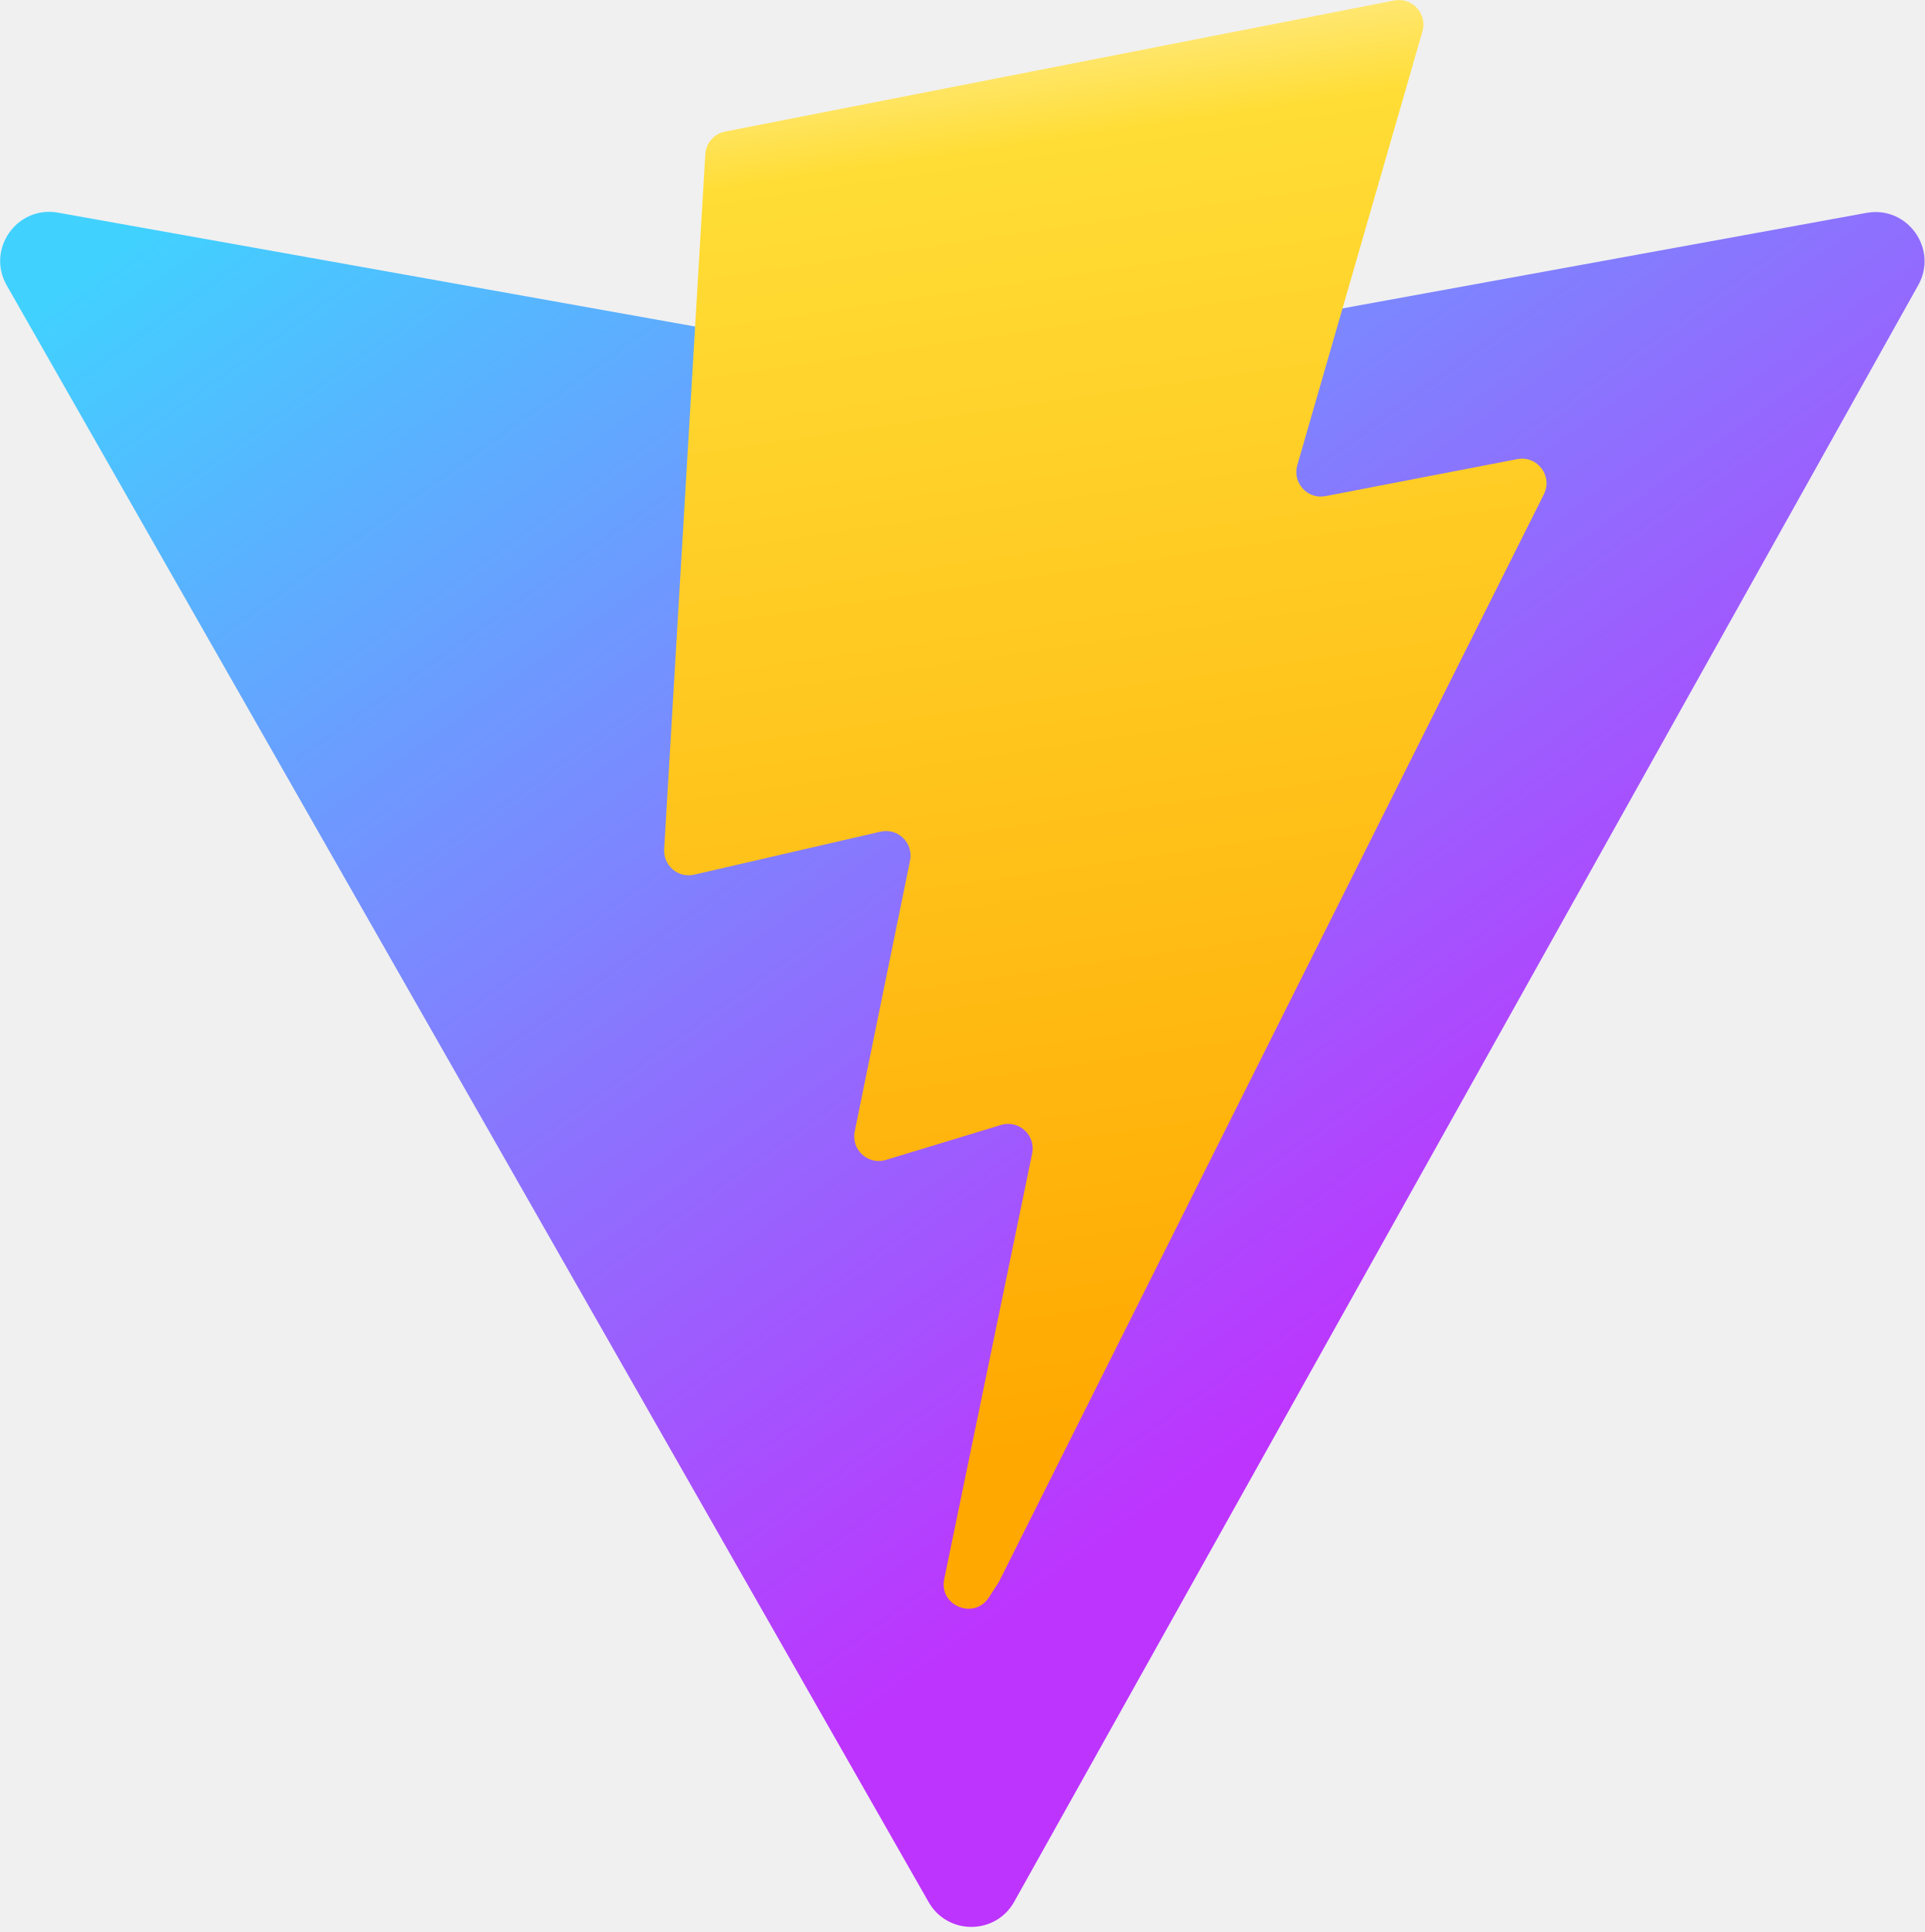
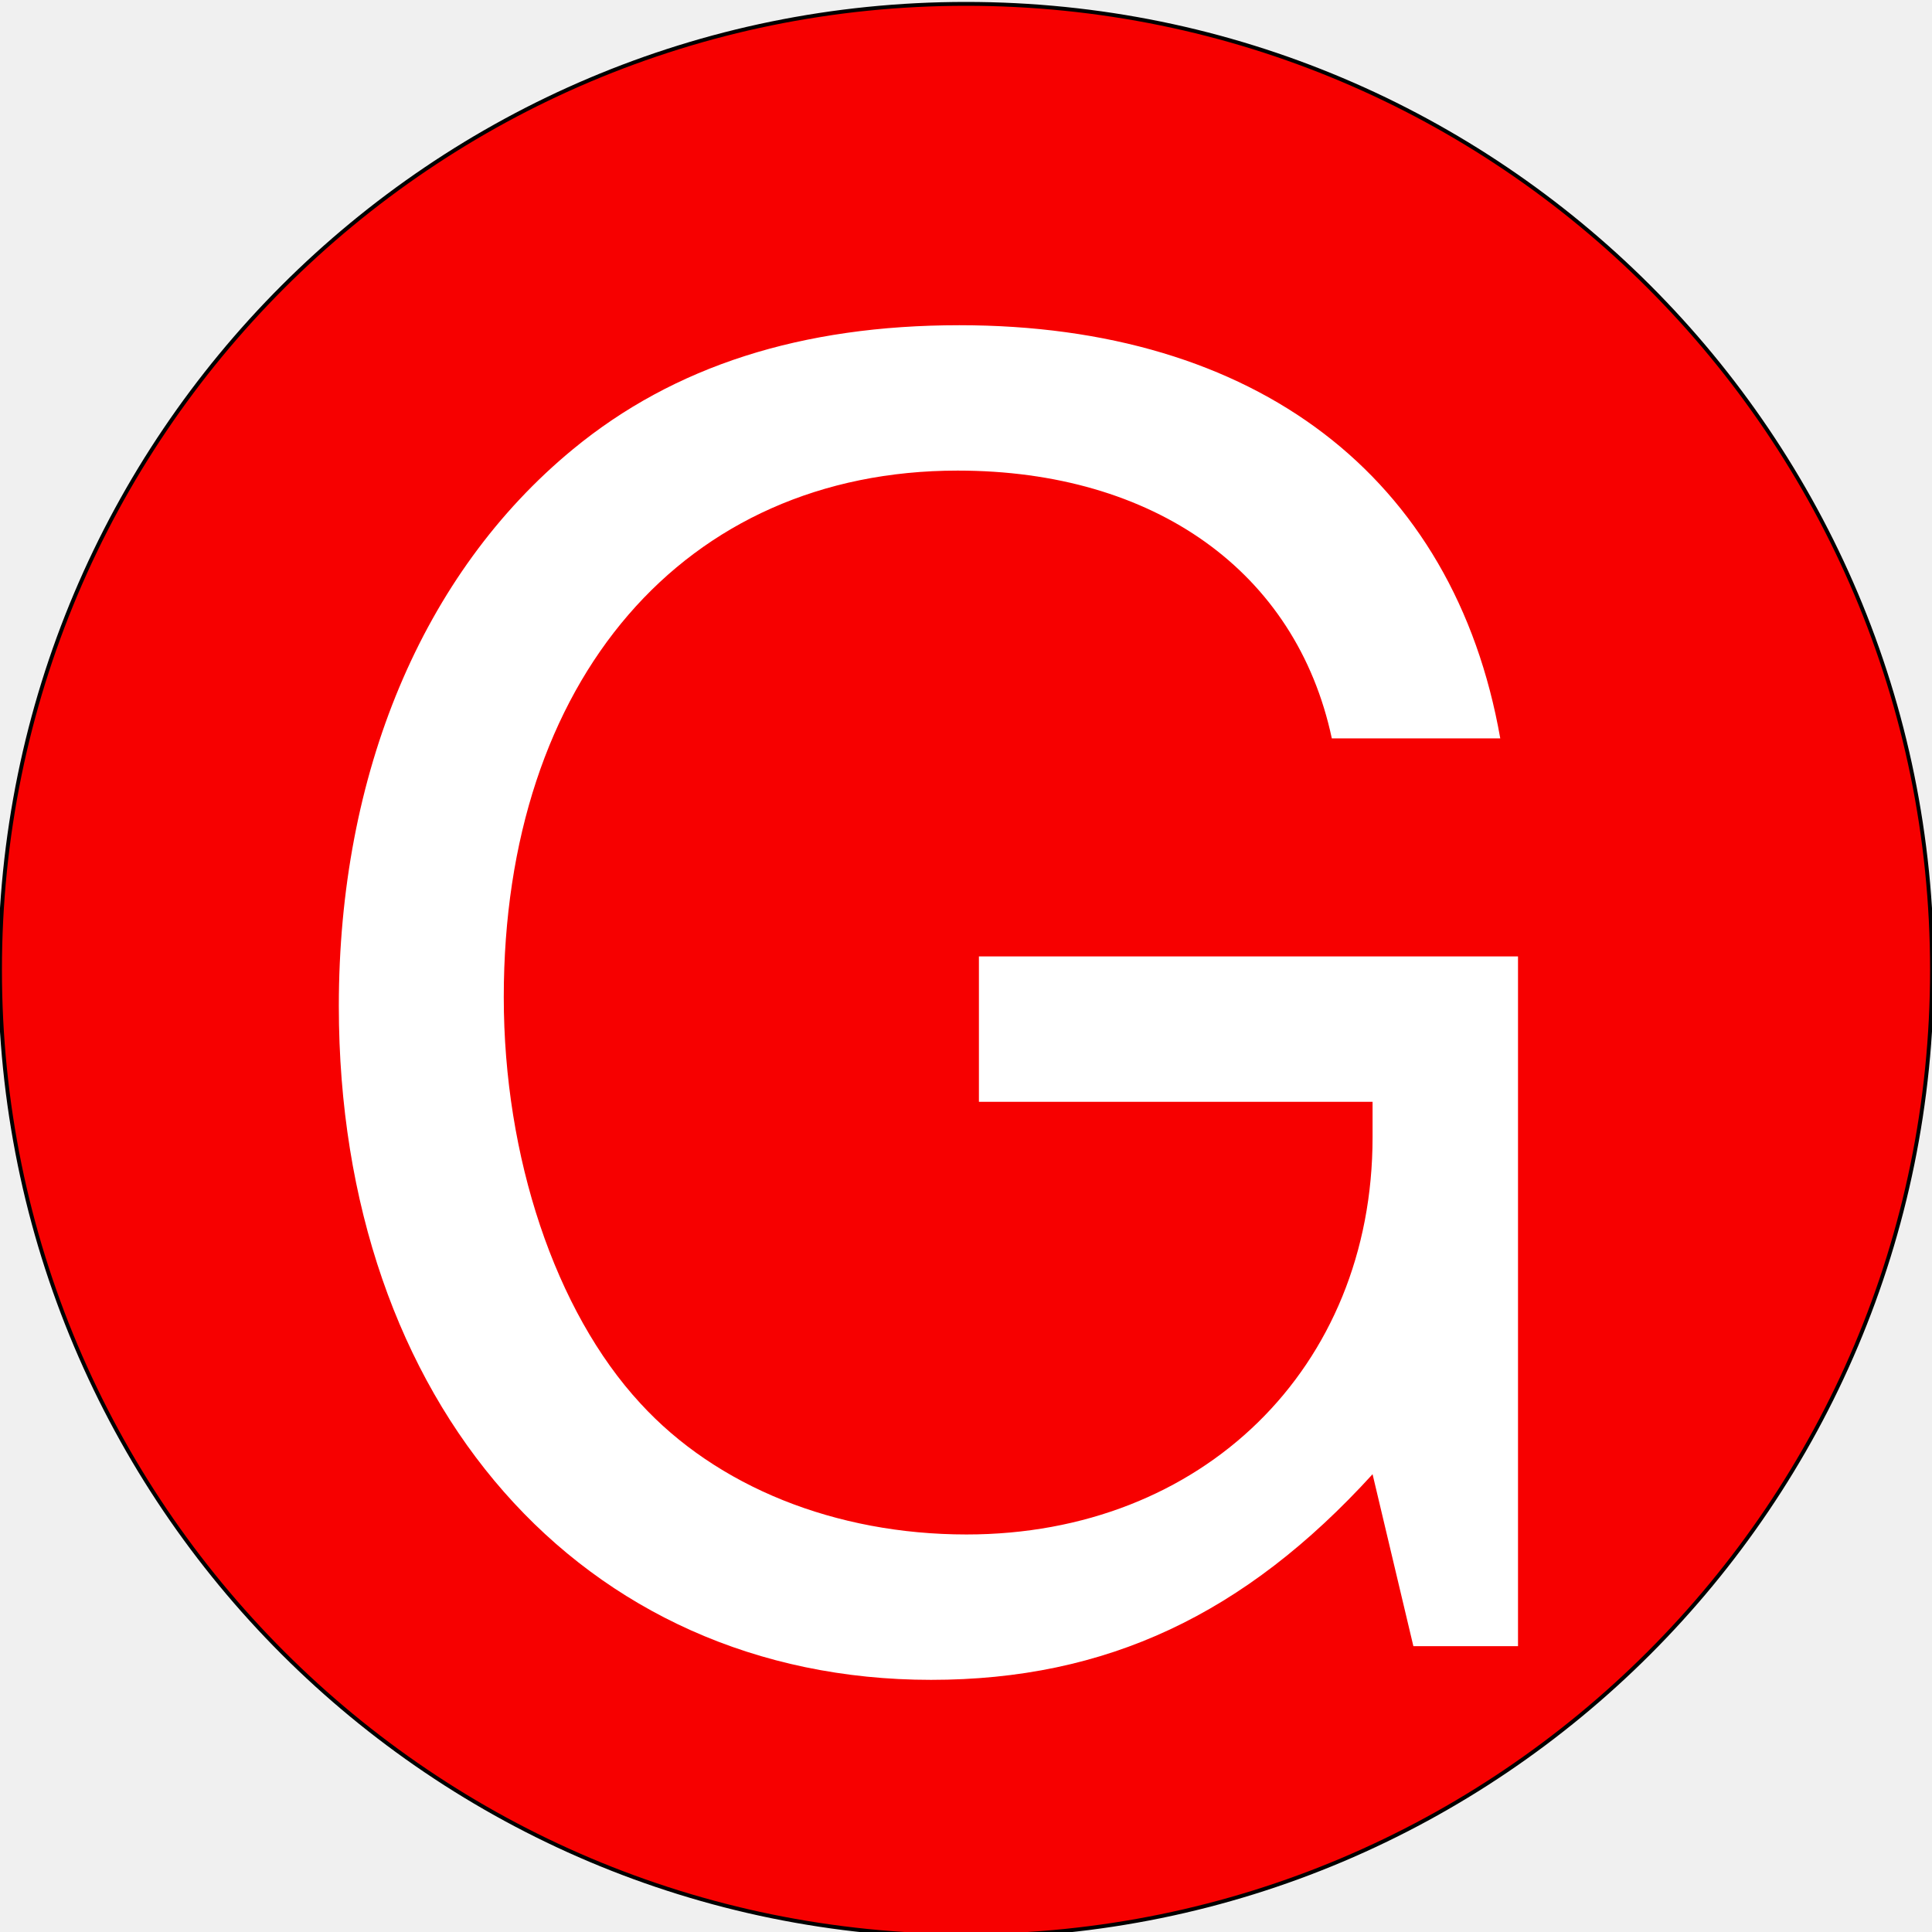
- <svg xmlns="http://www.w3.org/2000/svg" aria-hidden="true" role="img" class="iconify iconify--logos" width="31.88" height="32" preserveAspectRatio="xMidYMid meet" viewBox="0 0 256 257">
-   <defs>
-     <linearGradient id="IconifyId1813088fe1fbc01fb466" x1="-.828%" x2="57.636%" y1="7.652%" y2="78.411%">
-       <stop offset="0%" stop-color="#41D1FF" />
-       <stop offset="100%" stop-color="#BD34FE" />
-     </linearGradient>
-     <linearGradient id="IconifyId1813088fe1fbc01fb467" x1="43.376%" x2="50.316%" y1="2.242%" y2="89.03%">
-       <stop offset="0%" stop-color="#FFEA83" />
-       <stop offset="8.333%" stop-color="#FFDD35" />
-       <stop offset="100%" stop-color="#FFA800" />
-     </linearGradient>
-   </defs>
-   <path fill="url(#IconifyId1813088fe1fbc01fb466)" d="M255.153 37.938L134.897 252.976c-2.483 4.44-8.862 4.466-11.382.048L.875 37.958c-2.746-4.814 1.371-10.646 6.827-9.67l120.385 21.517a6.537 6.537 0 0 0 2.322-.004l117.867-21.483c5.438-.991 9.574 4.796 6.877 9.62Z" />
-   <path fill="url(#IconifyId1813088fe1fbc01fb467)" d="M185.432.063L96.44 17.501a3.268 3.268 0 0 0-2.634 3.014l-5.474 92.456a3.268 3.268 0 0 0 3.997 3.378l24.777-5.718c2.318-.535 4.413 1.507 3.936 3.838l-7.361 36.047c-.495 2.426 1.782 4.5 4.151 3.78l15.304-4.649c2.372-.72 4.652 1.36 4.15 3.788l-11.698 56.621c-.732 3.542 3.979 5.473 5.943 2.437l1.313-2.028l72.516-144.72c1.215-2.423-.88-5.186-3.54-4.672l-25.505 4.922c-2.396.462-4.435-1.77-3.759-4.114l16.646-57.705c.677-2.35-1.37-4.583-3.769-4.113Z" />
+ <svg xmlns="http://www.w3.org/2000/svg" version="1.1" id="Layer_1" x="0px" y="0px" viewBox="0 0 500 500" style="enable-background:new 0 0 500 500;" xml:space="preserve">
+   <style type="text/css">
+ 
+ </style>
+   <circle style="fill:#f70000;stroke:#000000;stroke-miterlimit:10;" cx="250" cy="251" r="250" />
+   <text transform="matrix(1 0 0 1 67.5 424.1972)" style="fill:#FFFFFF; font-family:'helvetica'; font-size:458.885;">G</text>
</svg>
